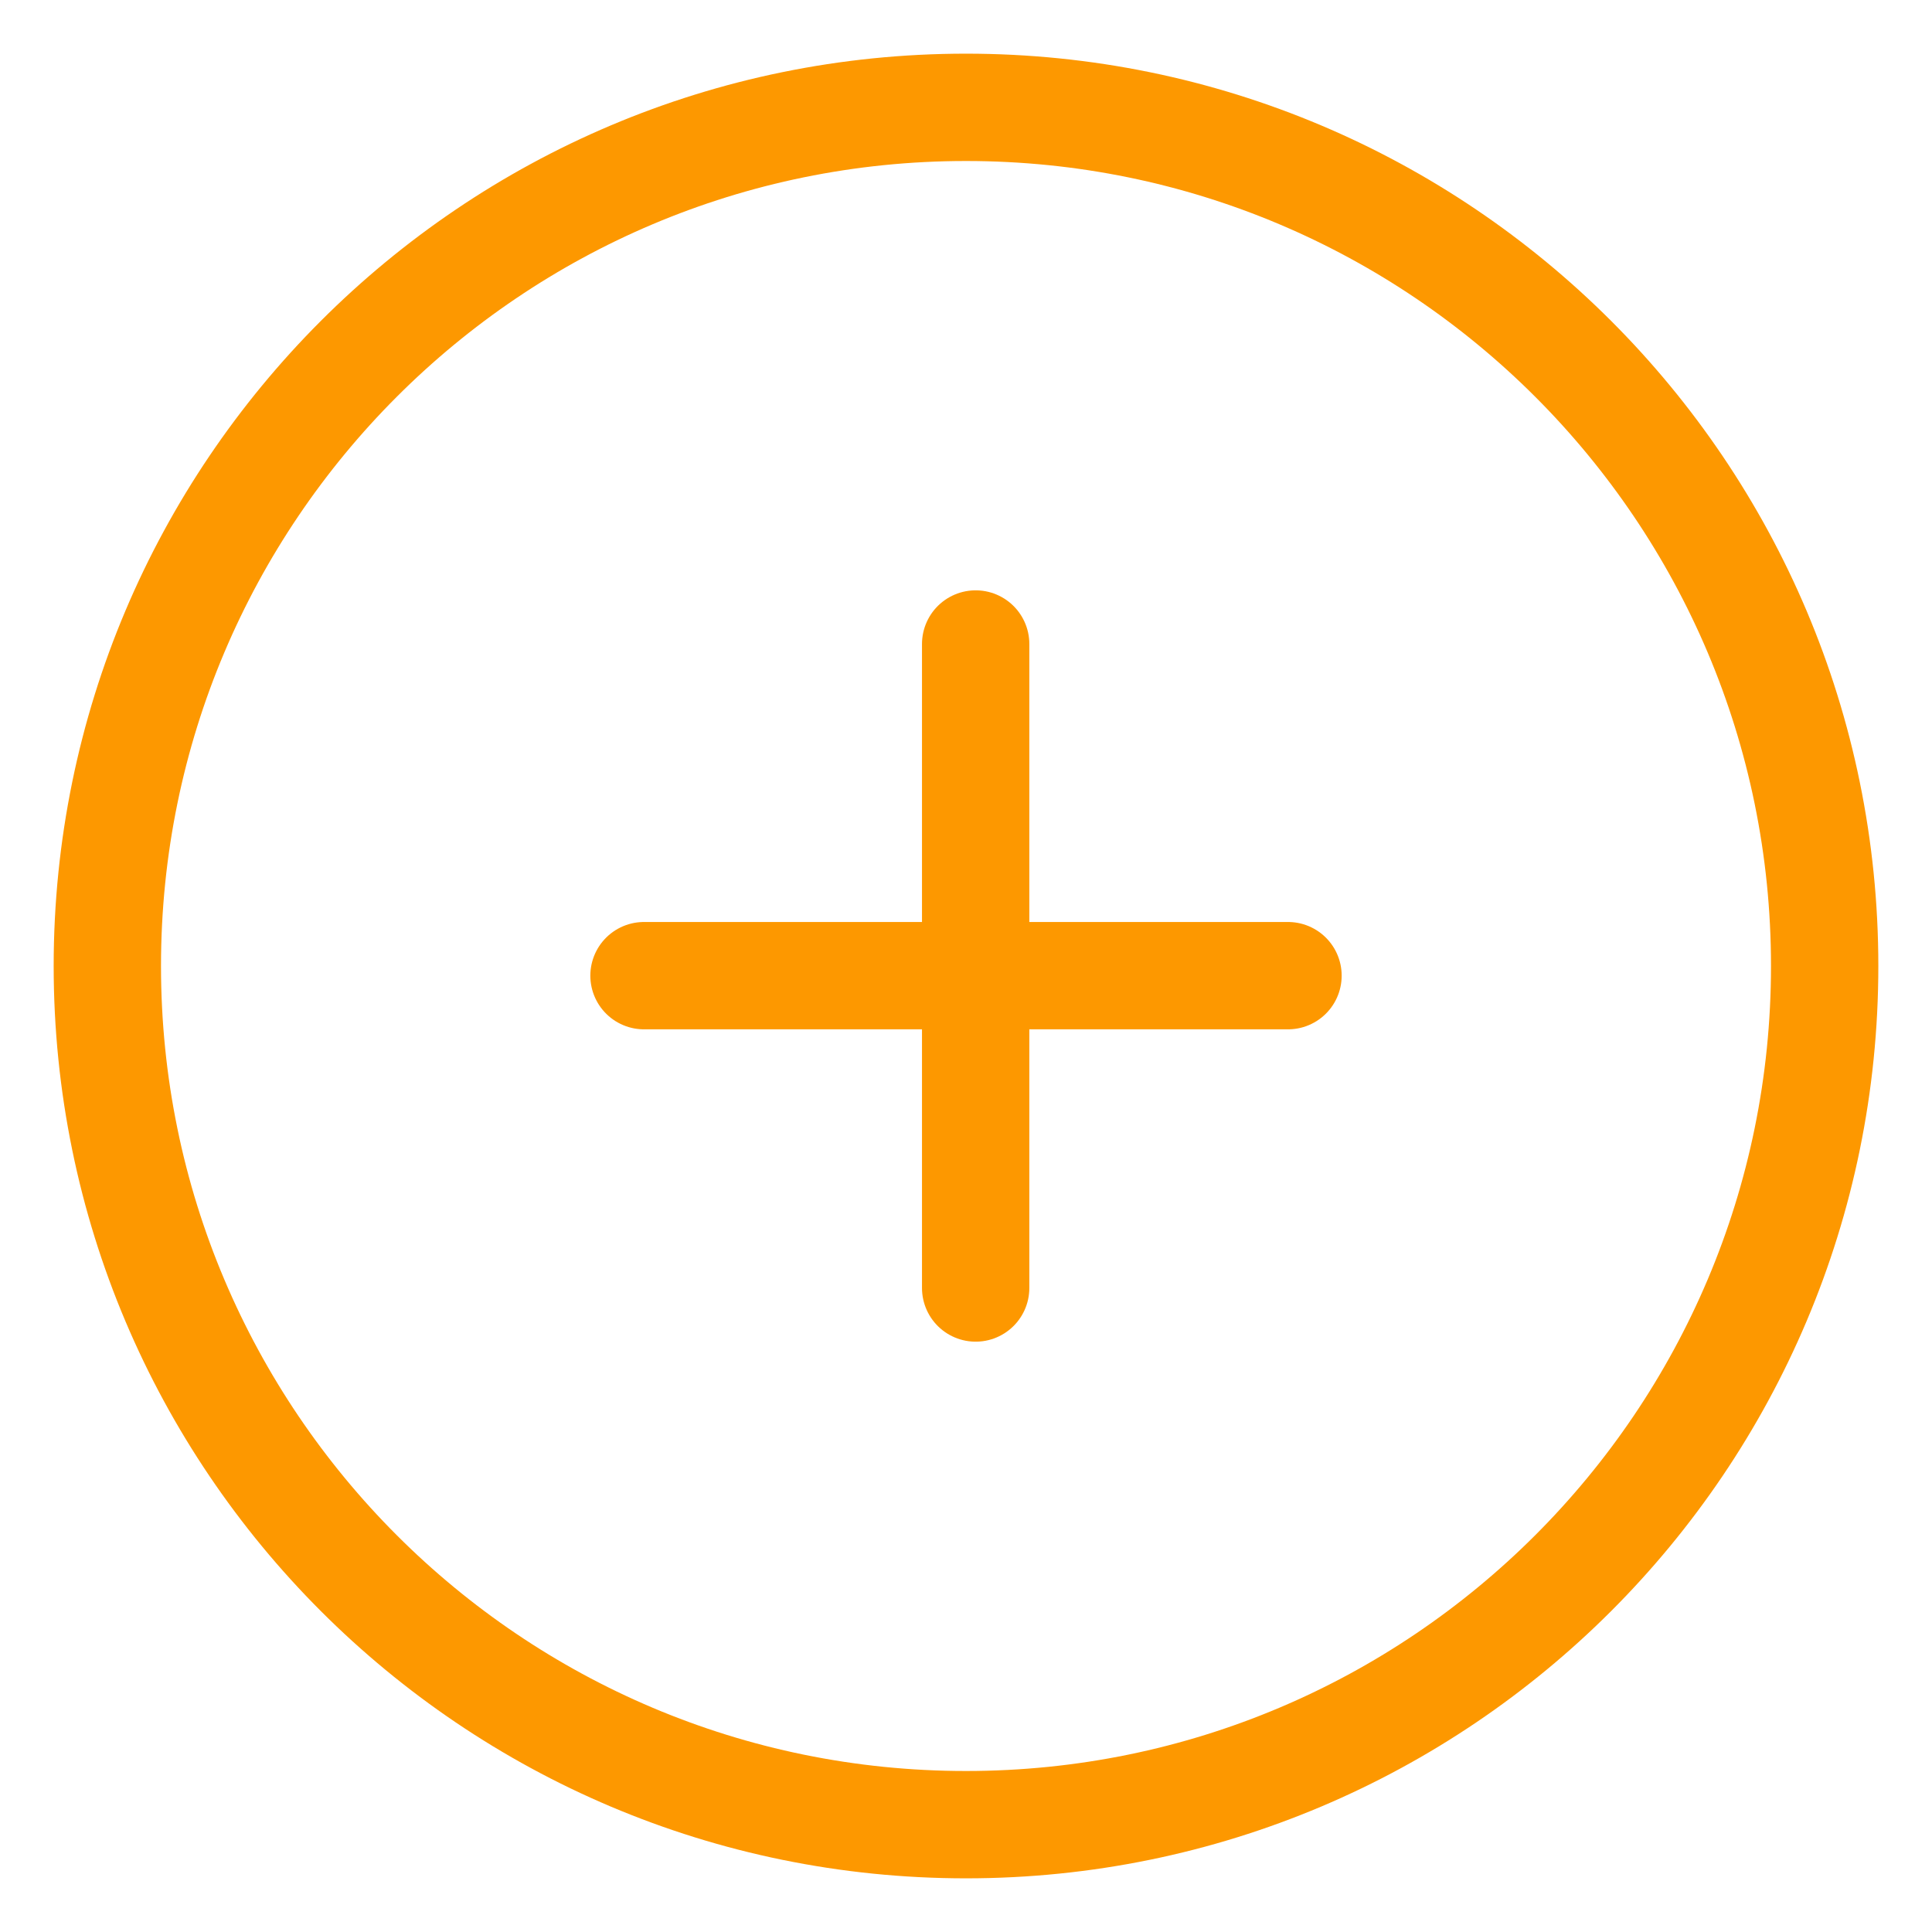
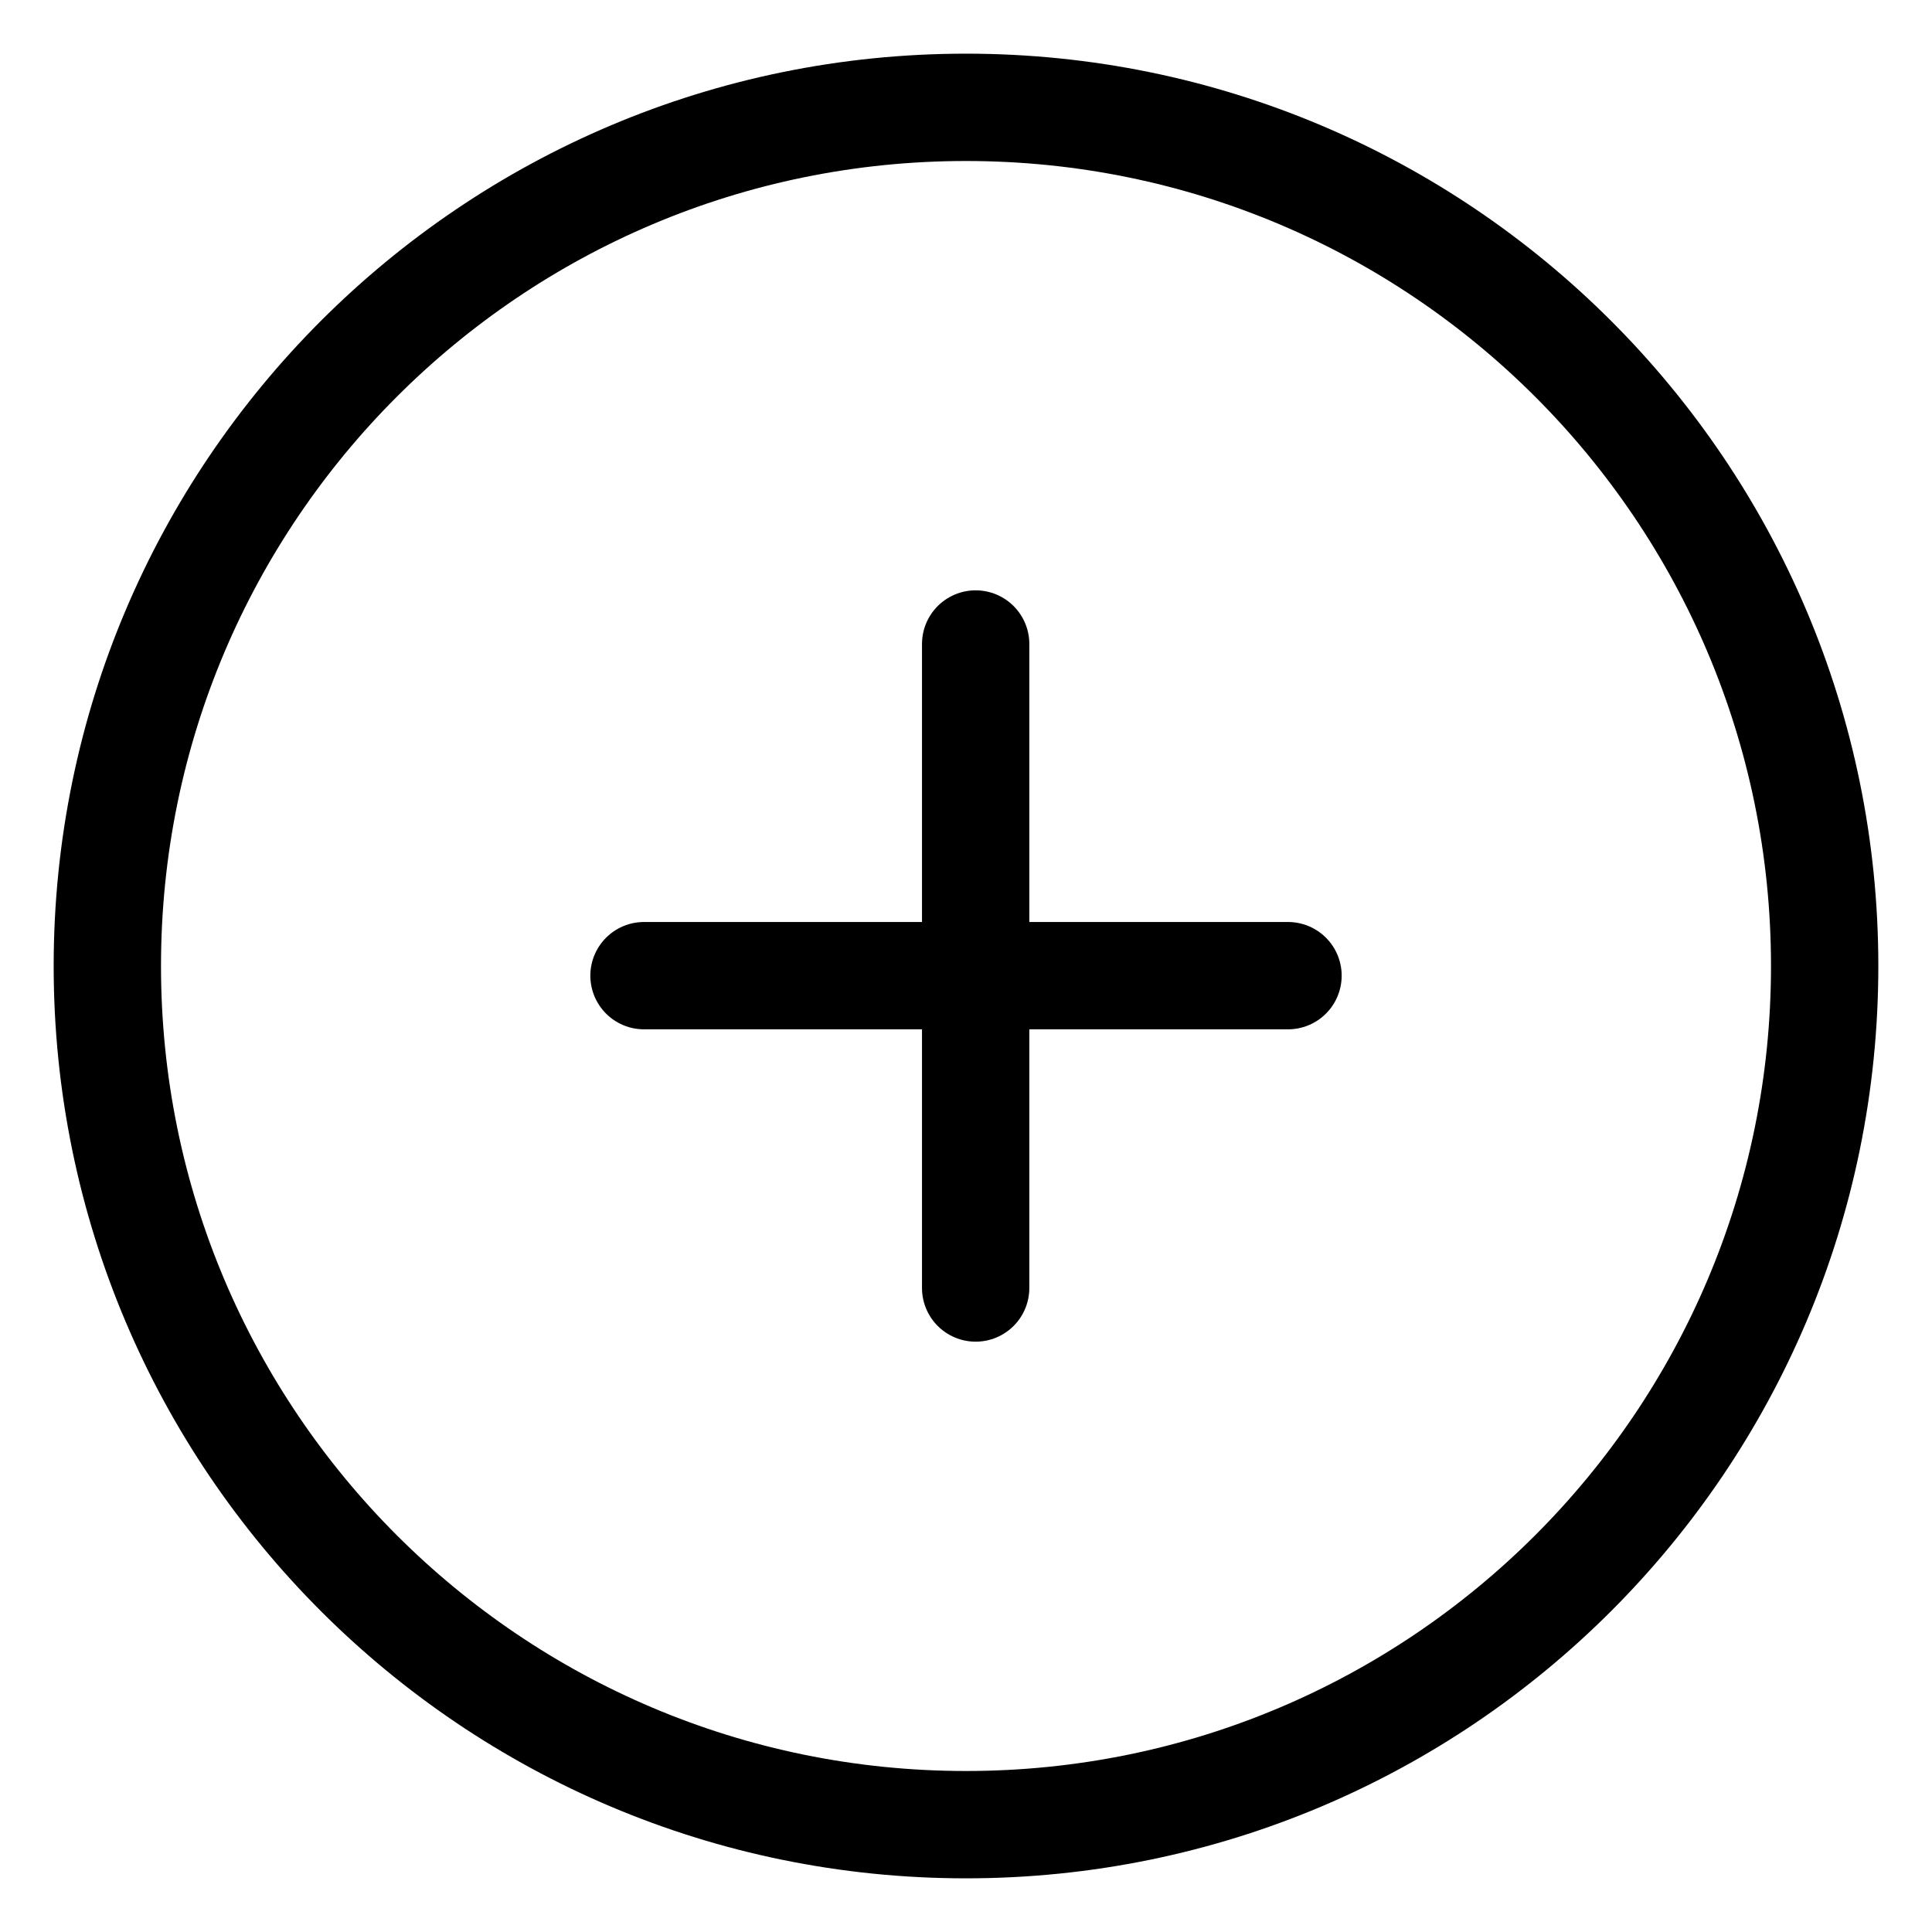
<svg xmlns="http://www.w3.org/2000/svg" width="24" height="24" viewBox="0 0 18 18">
-   <g fill="none" fill-rule="evenodd" stroke="#FD9800" transform="translate(1 1)">
+   <g fill="none" fill-rule="evenodd" stroke="currentColor" transform="translate(1 1)">
    <g stroke-linecap="round" stroke-linejoin="round">
      <path d="M8.09 5v6M5 8.09h6" />
    </g>
    <circle cx="8" cy="8" r="8" />
  </g>
</svg>
